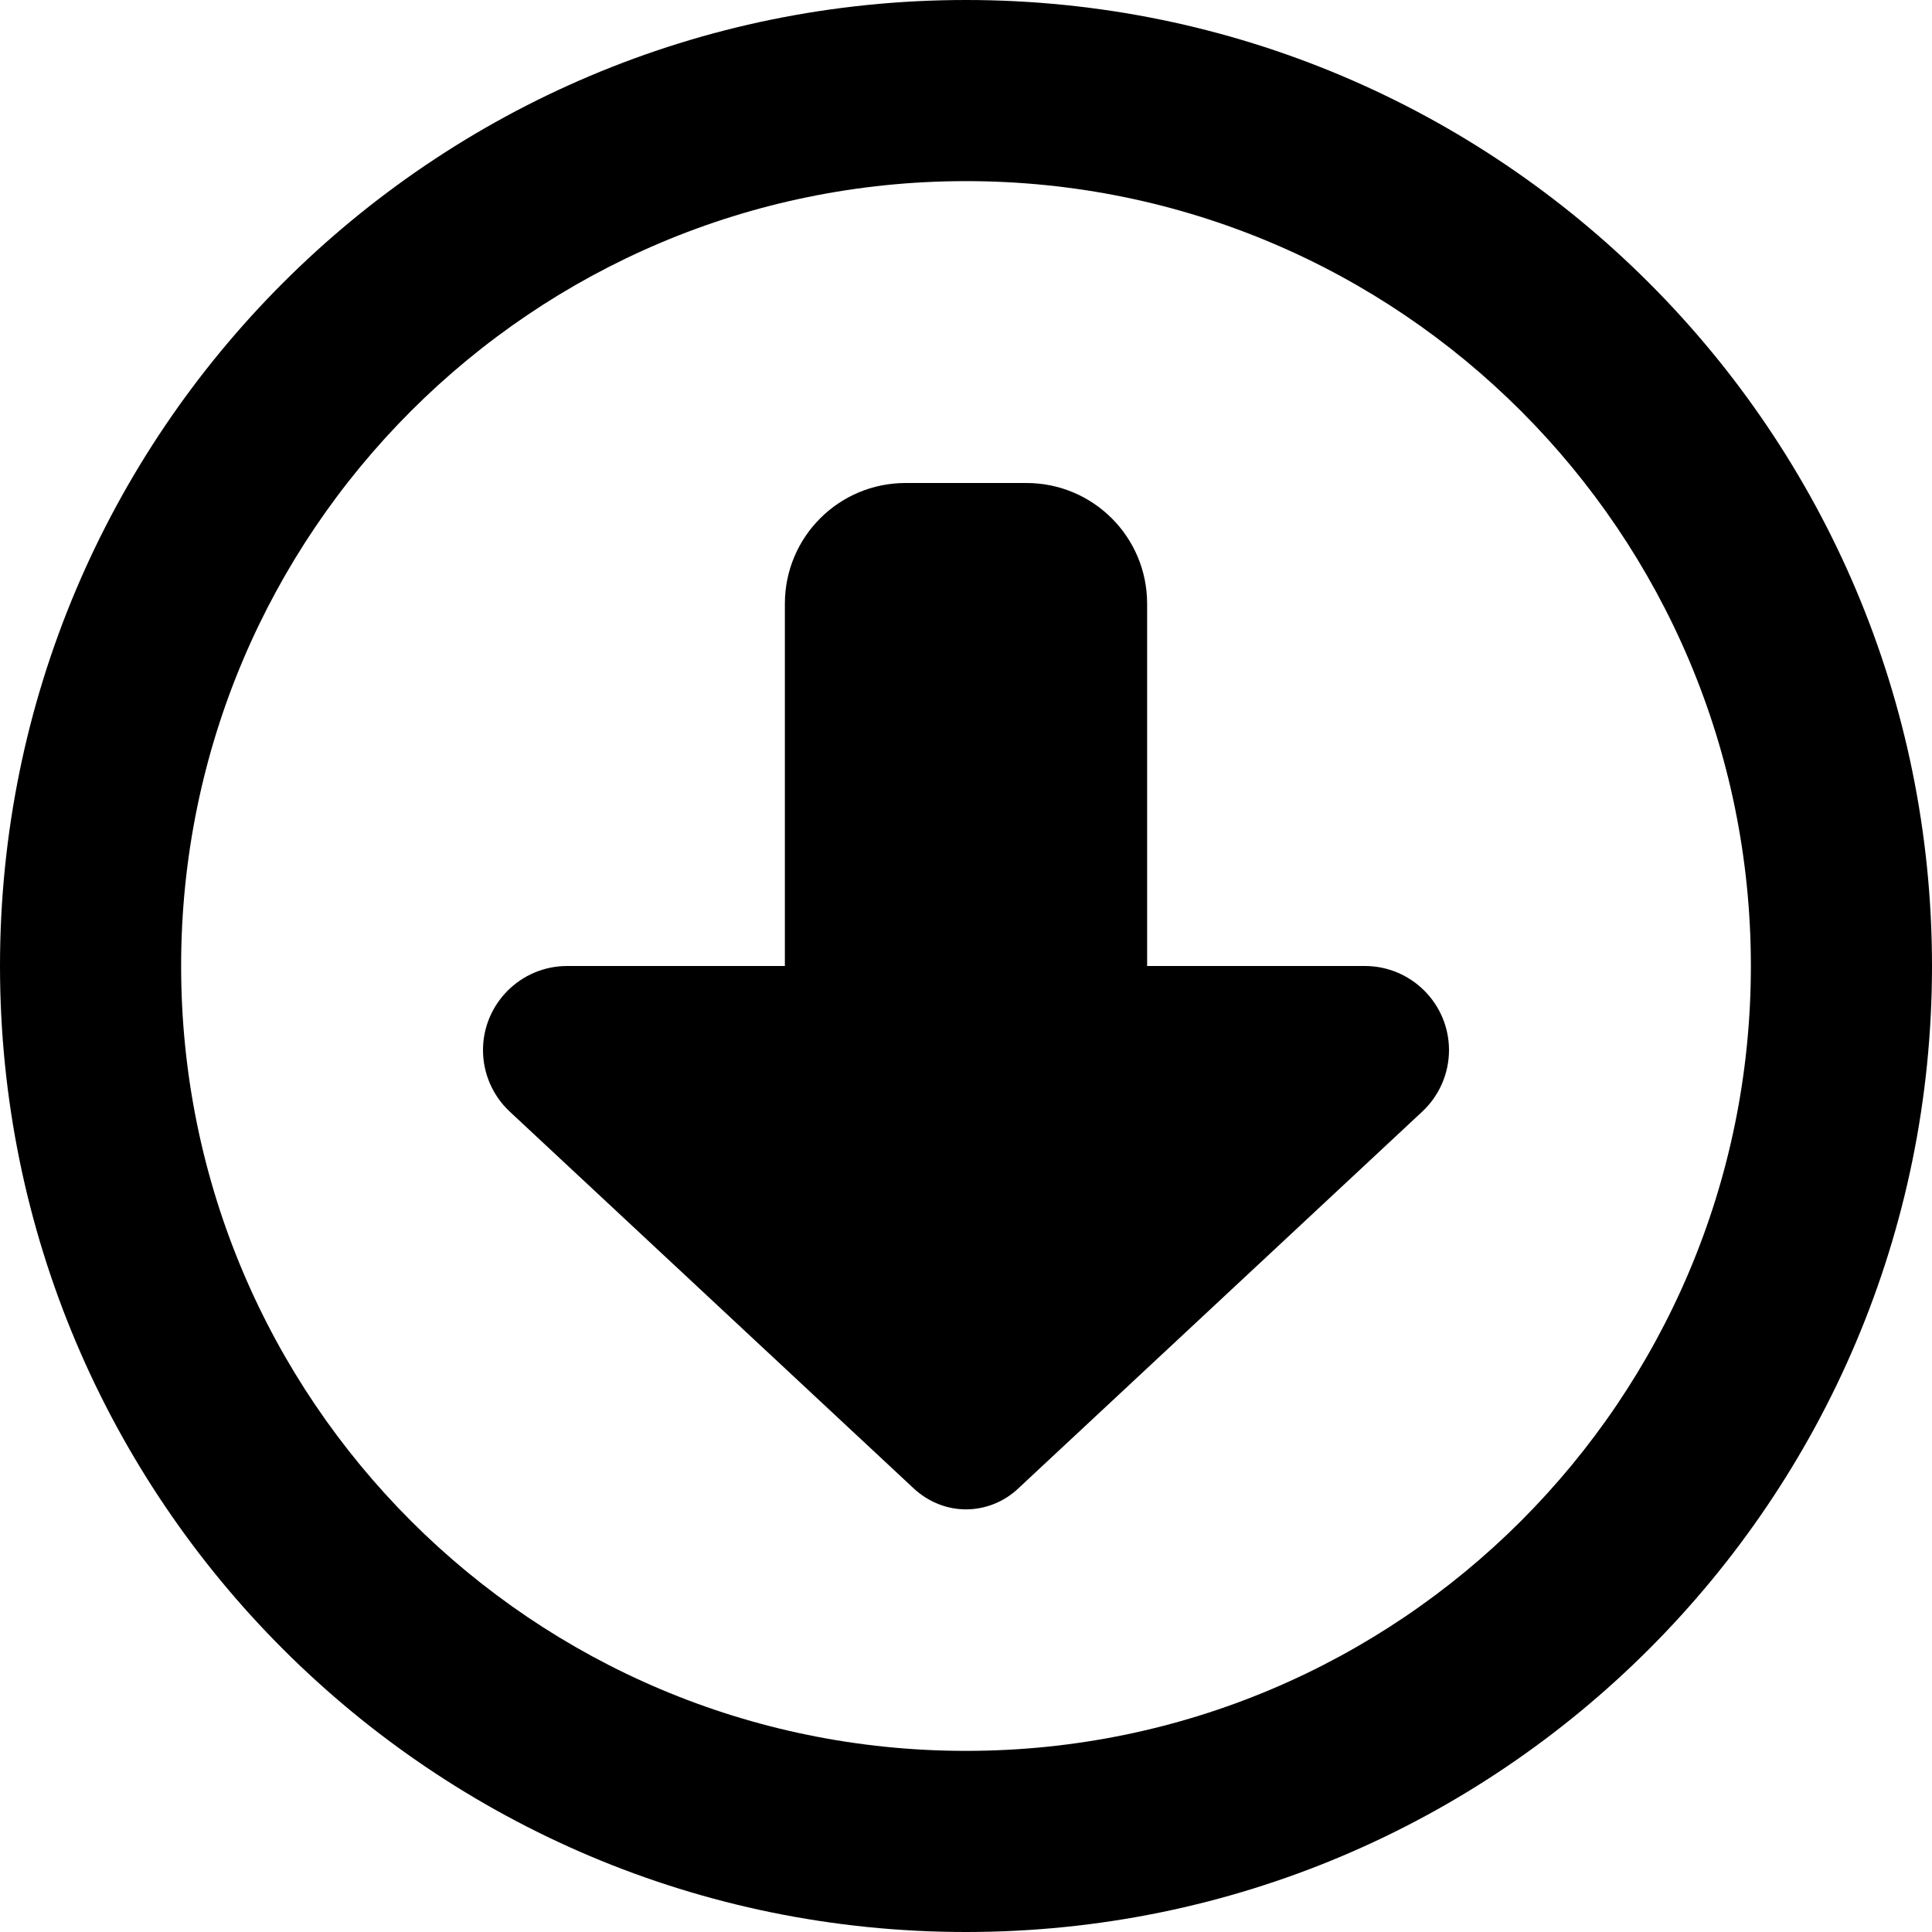
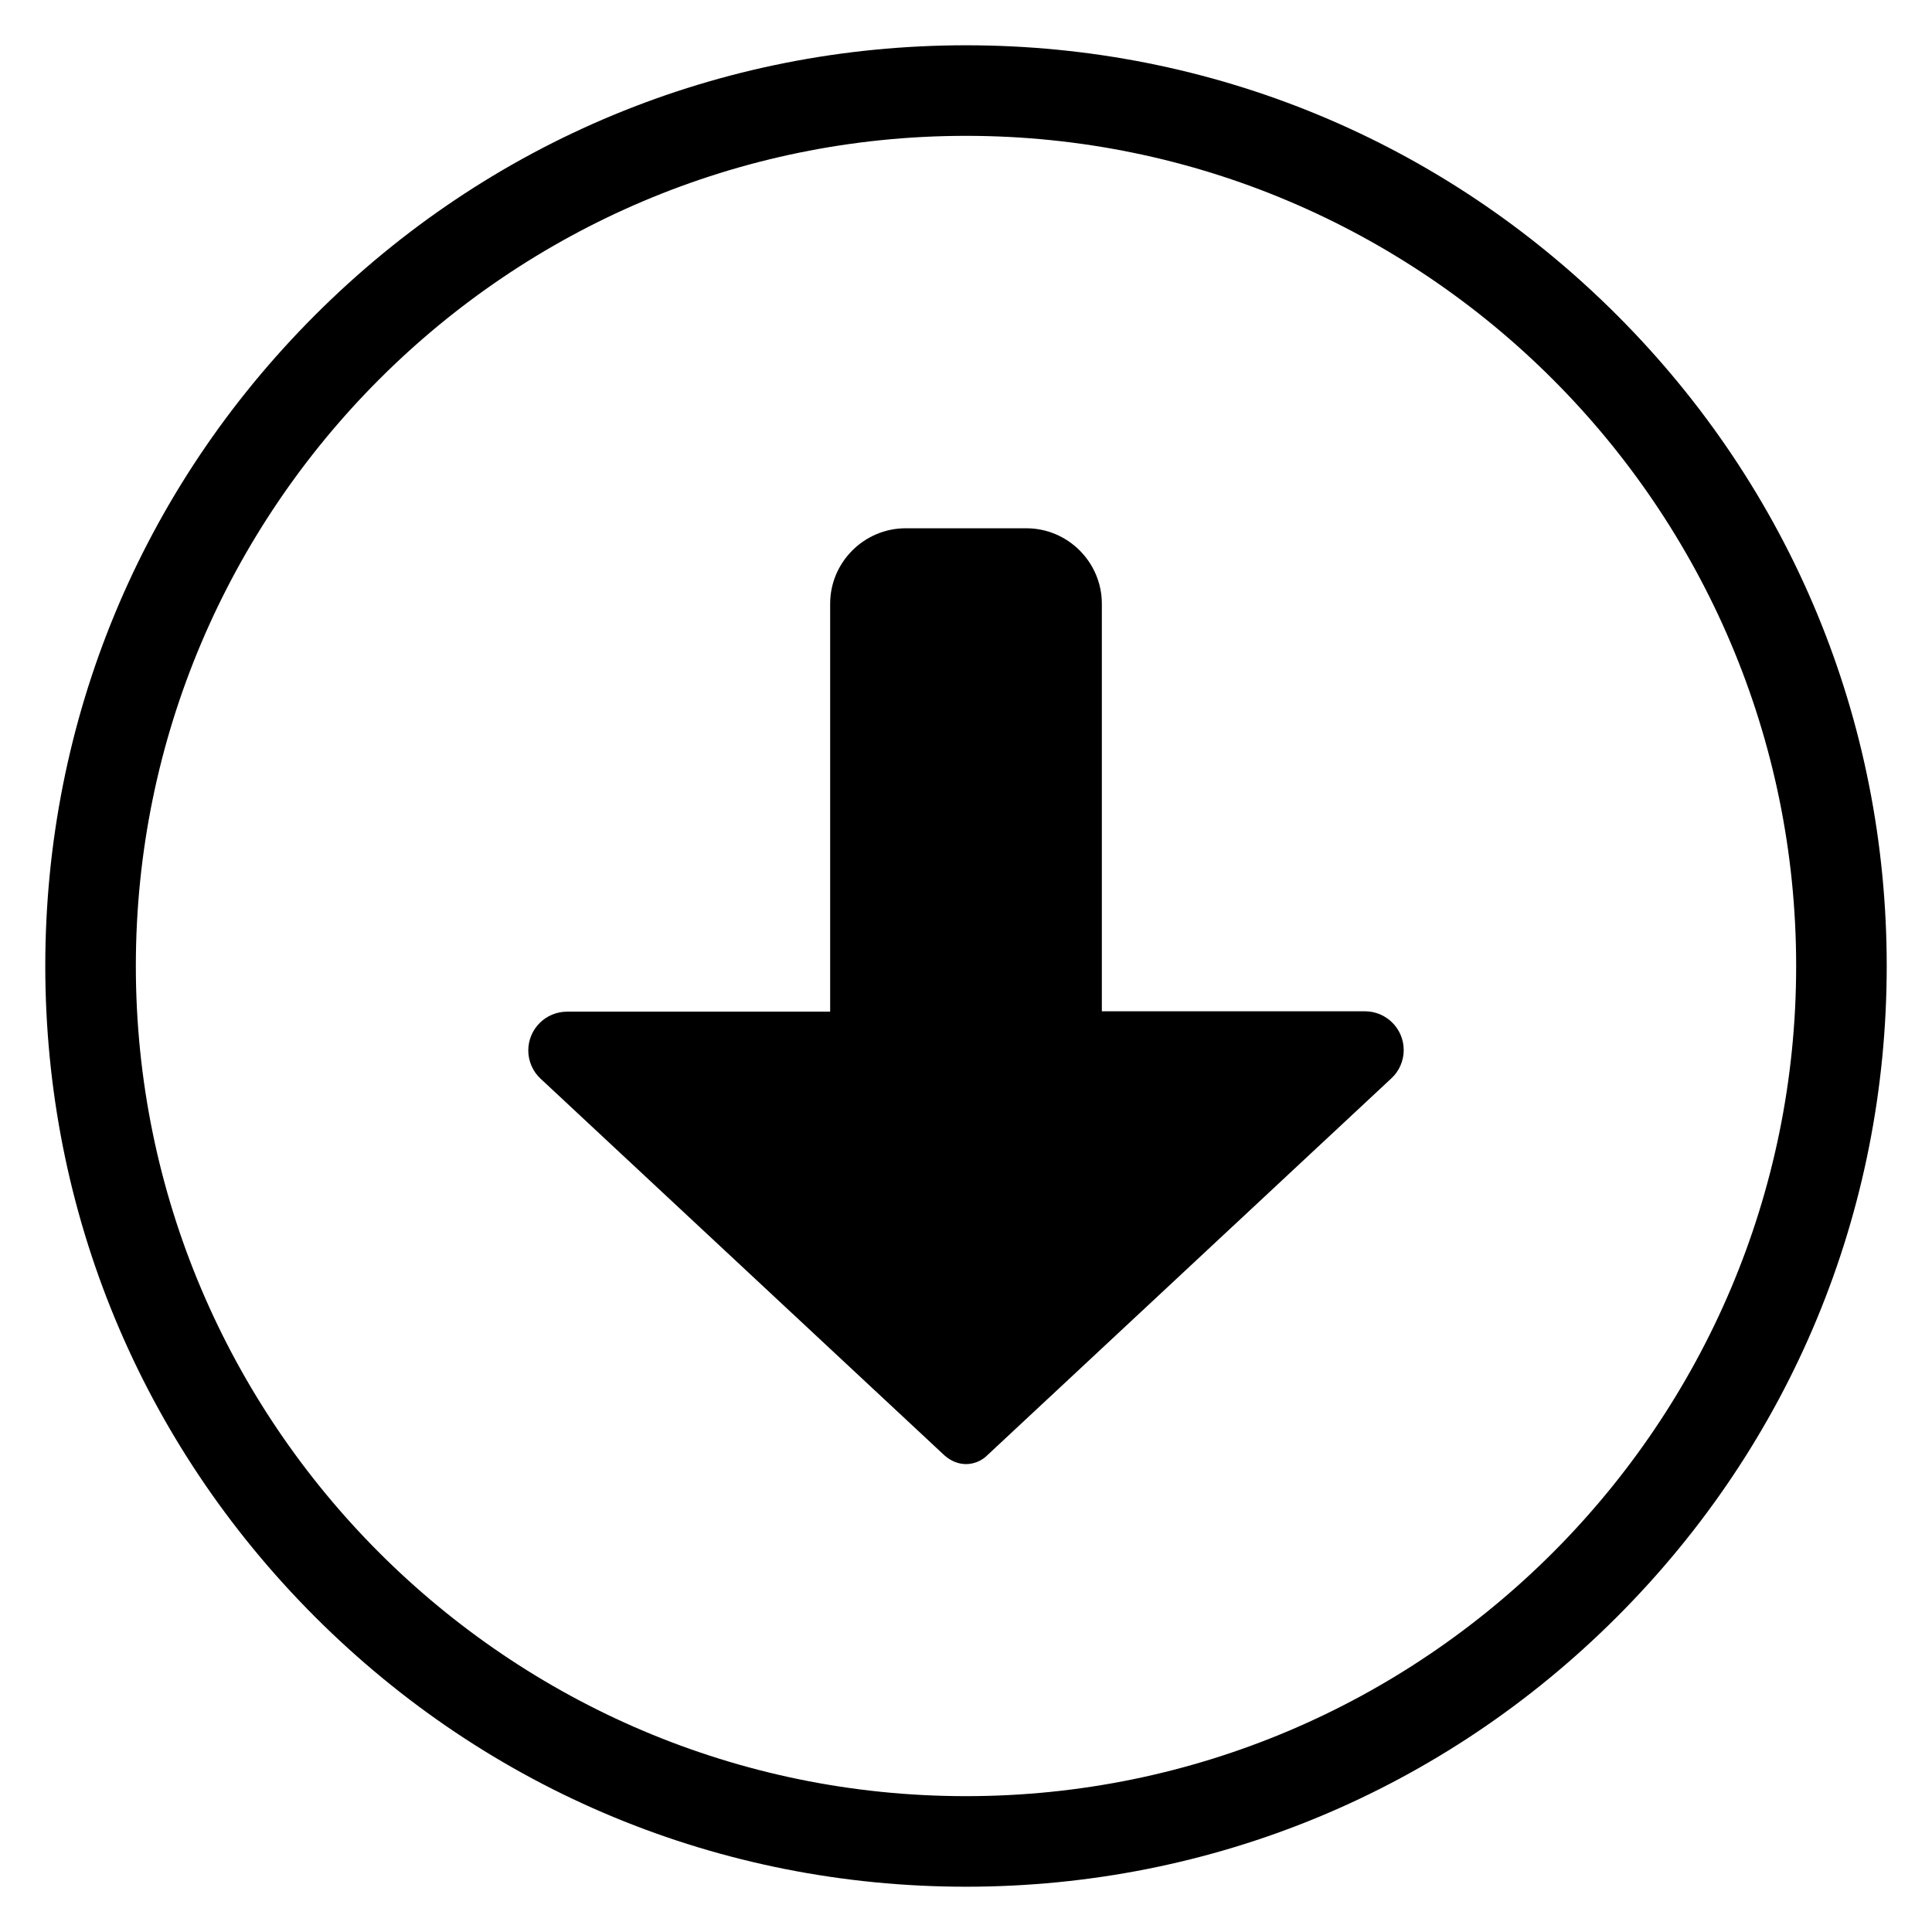
- <svg xmlns="http://www.w3.org/2000/svg" viewBox="0 0 512 512">
-   <path d="M256 464a208 208 0 1 1 0-416 208 208 0 1 1 0 416zM256 0a256 256 0 1 0 0 512A256 256 0 1 0 256 0zM376.9 294.6c4.5-4.2 7.1-10.1 7.1-16.3c0-12.3-10-22.3-22.3-22.3H304V160c0-17.7-14.3-32-32-32l-32 0c-17.7 0-32 14.3-32 32v96H150.3C138 256 128 266 128 278.3c0 6.2 2.6 12.1 7.1 16.3l107.1 99.9c3.8 3.5 8.7 5.5 13.8 5.5s10.1-2 13.8-5.5l107.1-99.9z" />
+ <svg xmlns="http://www.w3.org/2000/svg" version="1.1" id="Layer_1" x="0px" y="0px" viewBox="0 0 512 512" style="enable-background:new 0 0 512 512;" xml:space="preserve">
+   <path d="M256,500c-65.2,0-126.4-25.4-172.5-71.5C37.4,382.4,12,321.2,12,256S37.4,129.6,83.5,83.5C129.6,37.4,190.8,12,256,12  s126.4,25.4,172.5,71.5C474.6,129.6,500,190.8,500,256s-25.4,126.4-71.5,172.5C382.4,474.6,321.2,500,256,500z M256,36  C134.7,36,36,134.7,36,256s98.7,220,220,220s220-98.7,220-220S377.3,36,256,36z M256,388c-2,0-4-0.8-5.7-2.3l-107-99.8  c-2.1-1.9-3.3-4.7-3.3-7.5c0-5.7,4.6-10.3,10.3-10.3H220V160c0-11,9-20,20-20h32c11,0,20,9,20,20v108h69.7c5.7,0,10.3,4.6,10.3,10.3  c0,2.8-1.2,5.6-3.3,7.5l-107.1,99.9C260.1,387.2,258,388,256,388z" />
</svg>
